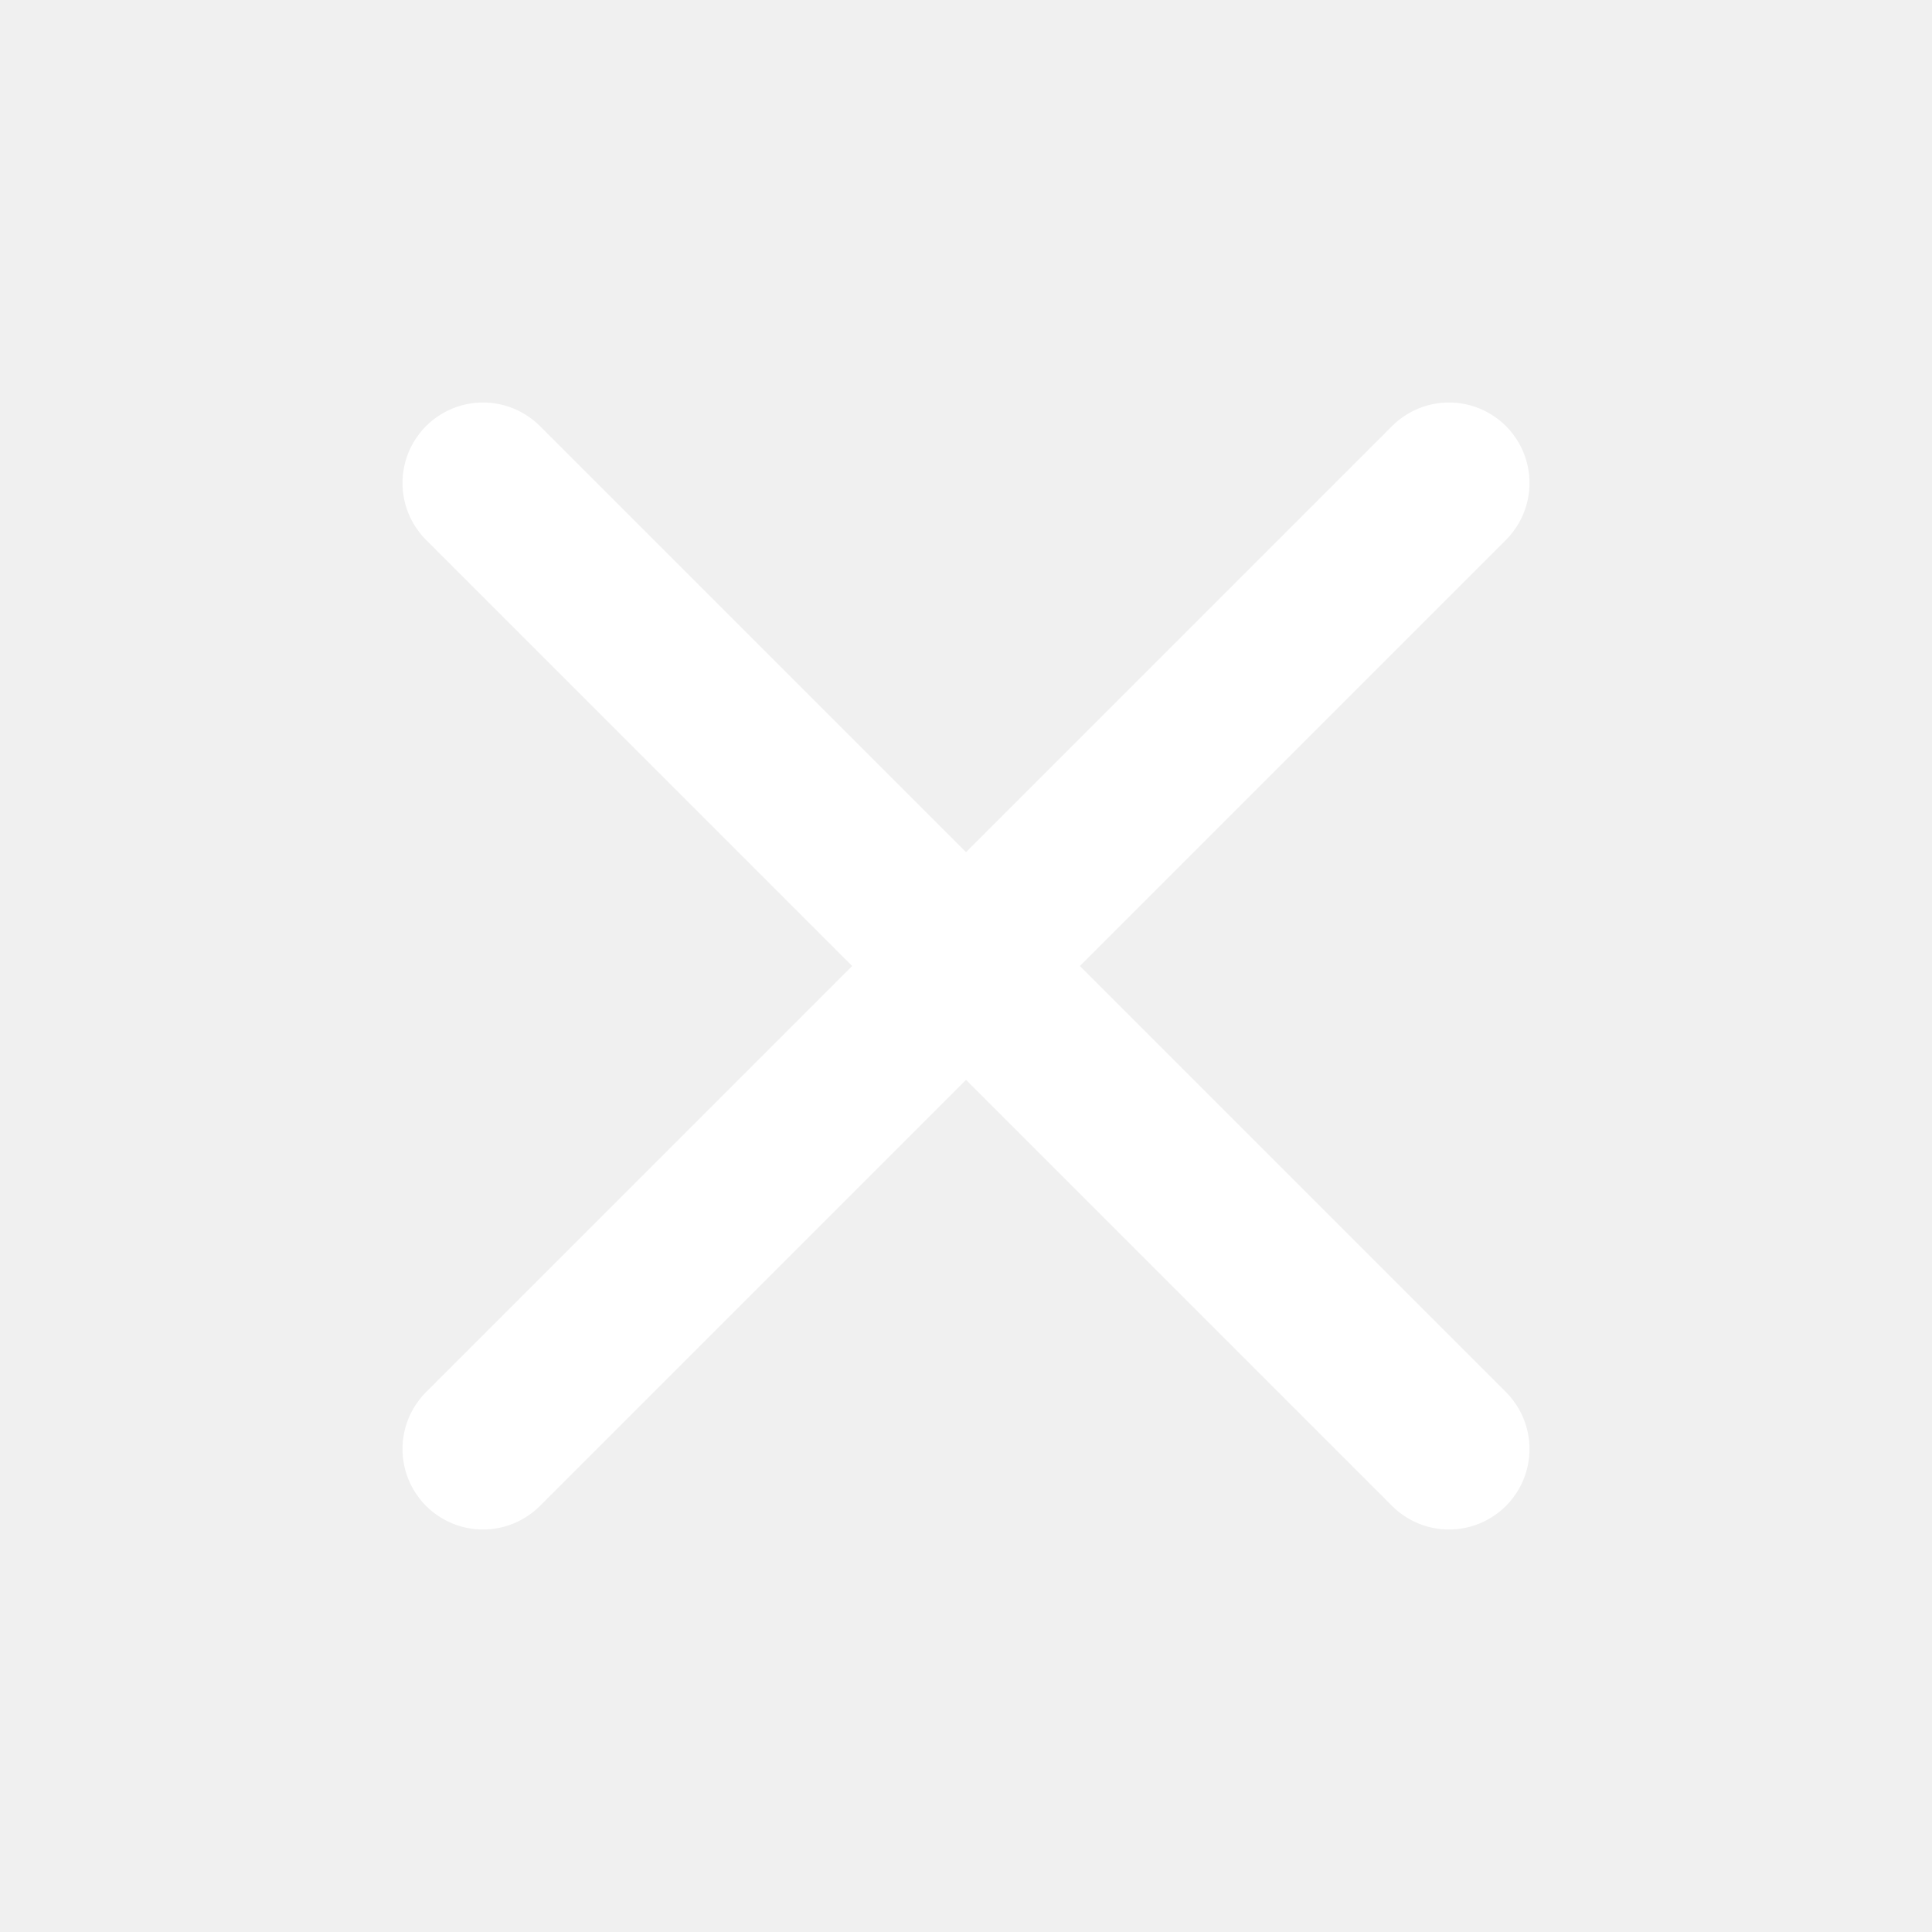
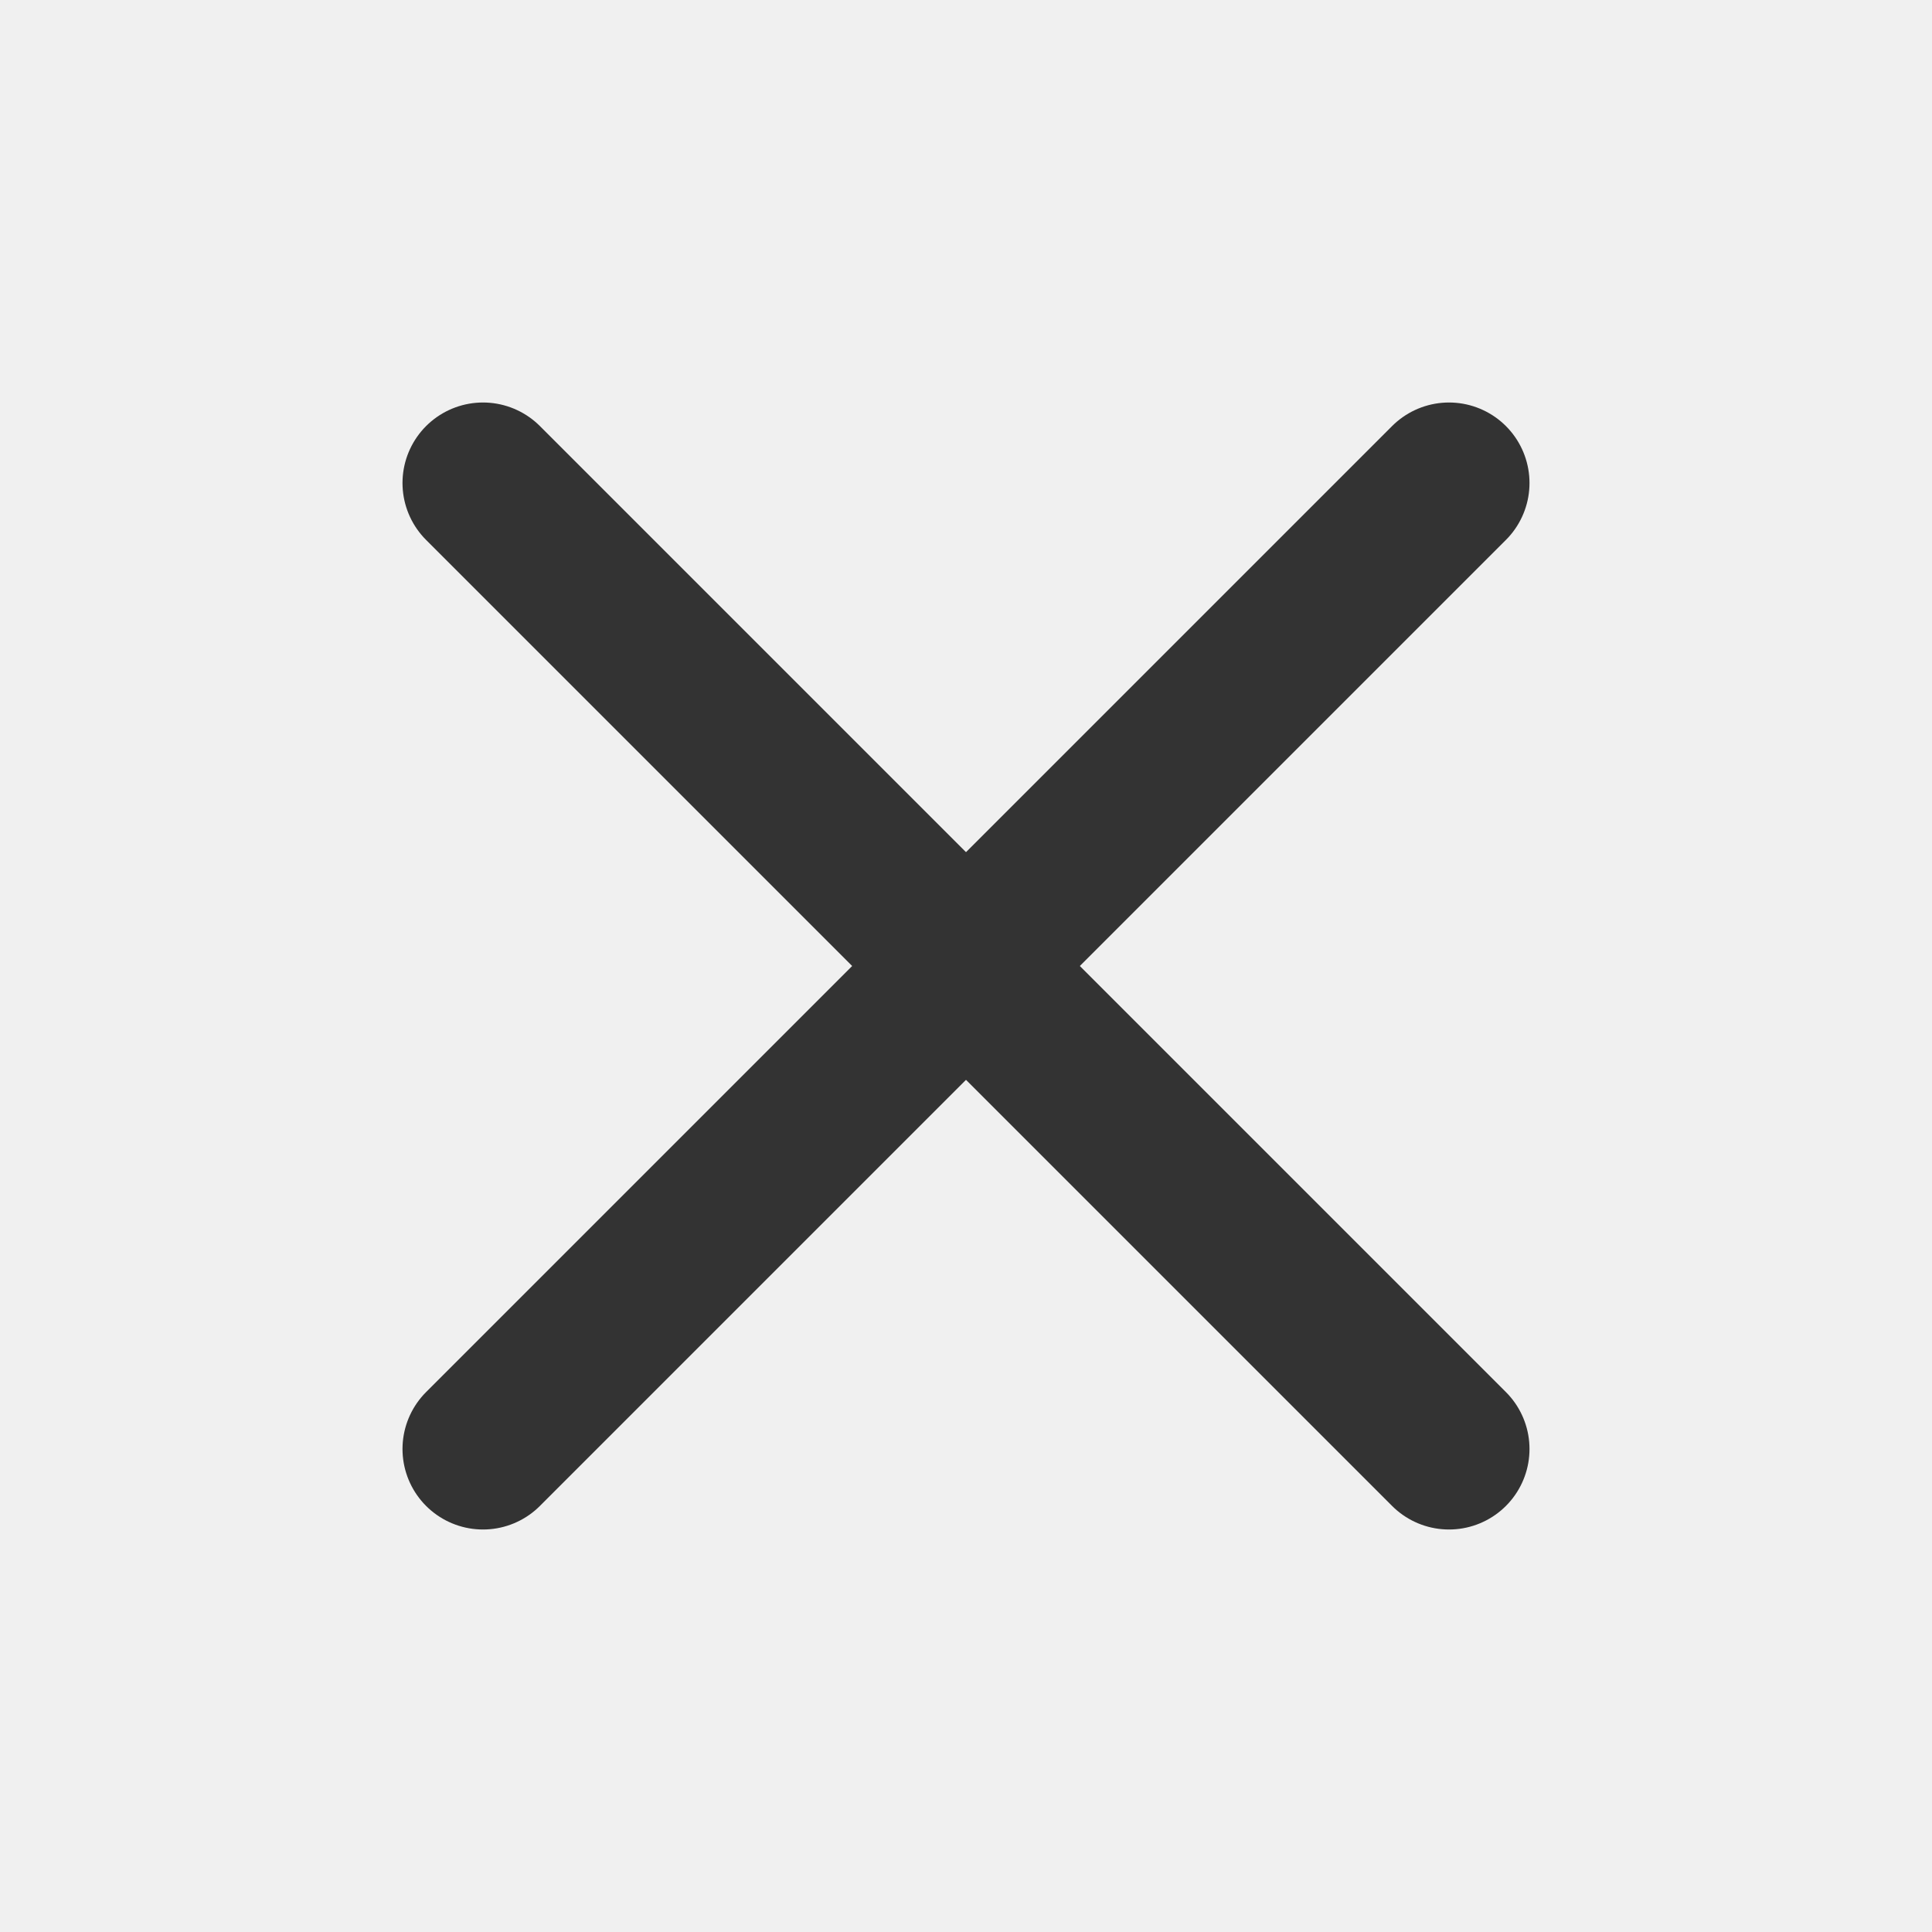
- <svg xmlns="http://www.w3.org/2000/svg" width="24" height="24" viewBox="0 0 24 24" fill="none" stroke="white" stroke-width="2" stroke-linecap="round" stroke-linejoin="round">
+ <svg xmlns="http://www.w3.org/2000/svg" width="24" height="24" viewBox="0 0 24 24" fill="none" stroke="#333333" stroke-width="2" stroke-linecap="round" stroke-linejoin="round">
  <line x1="18" y1="6" x2="6" y2="18" />
  <line x1="6" y1="6" x2="18" y2="18" />
</svg>
